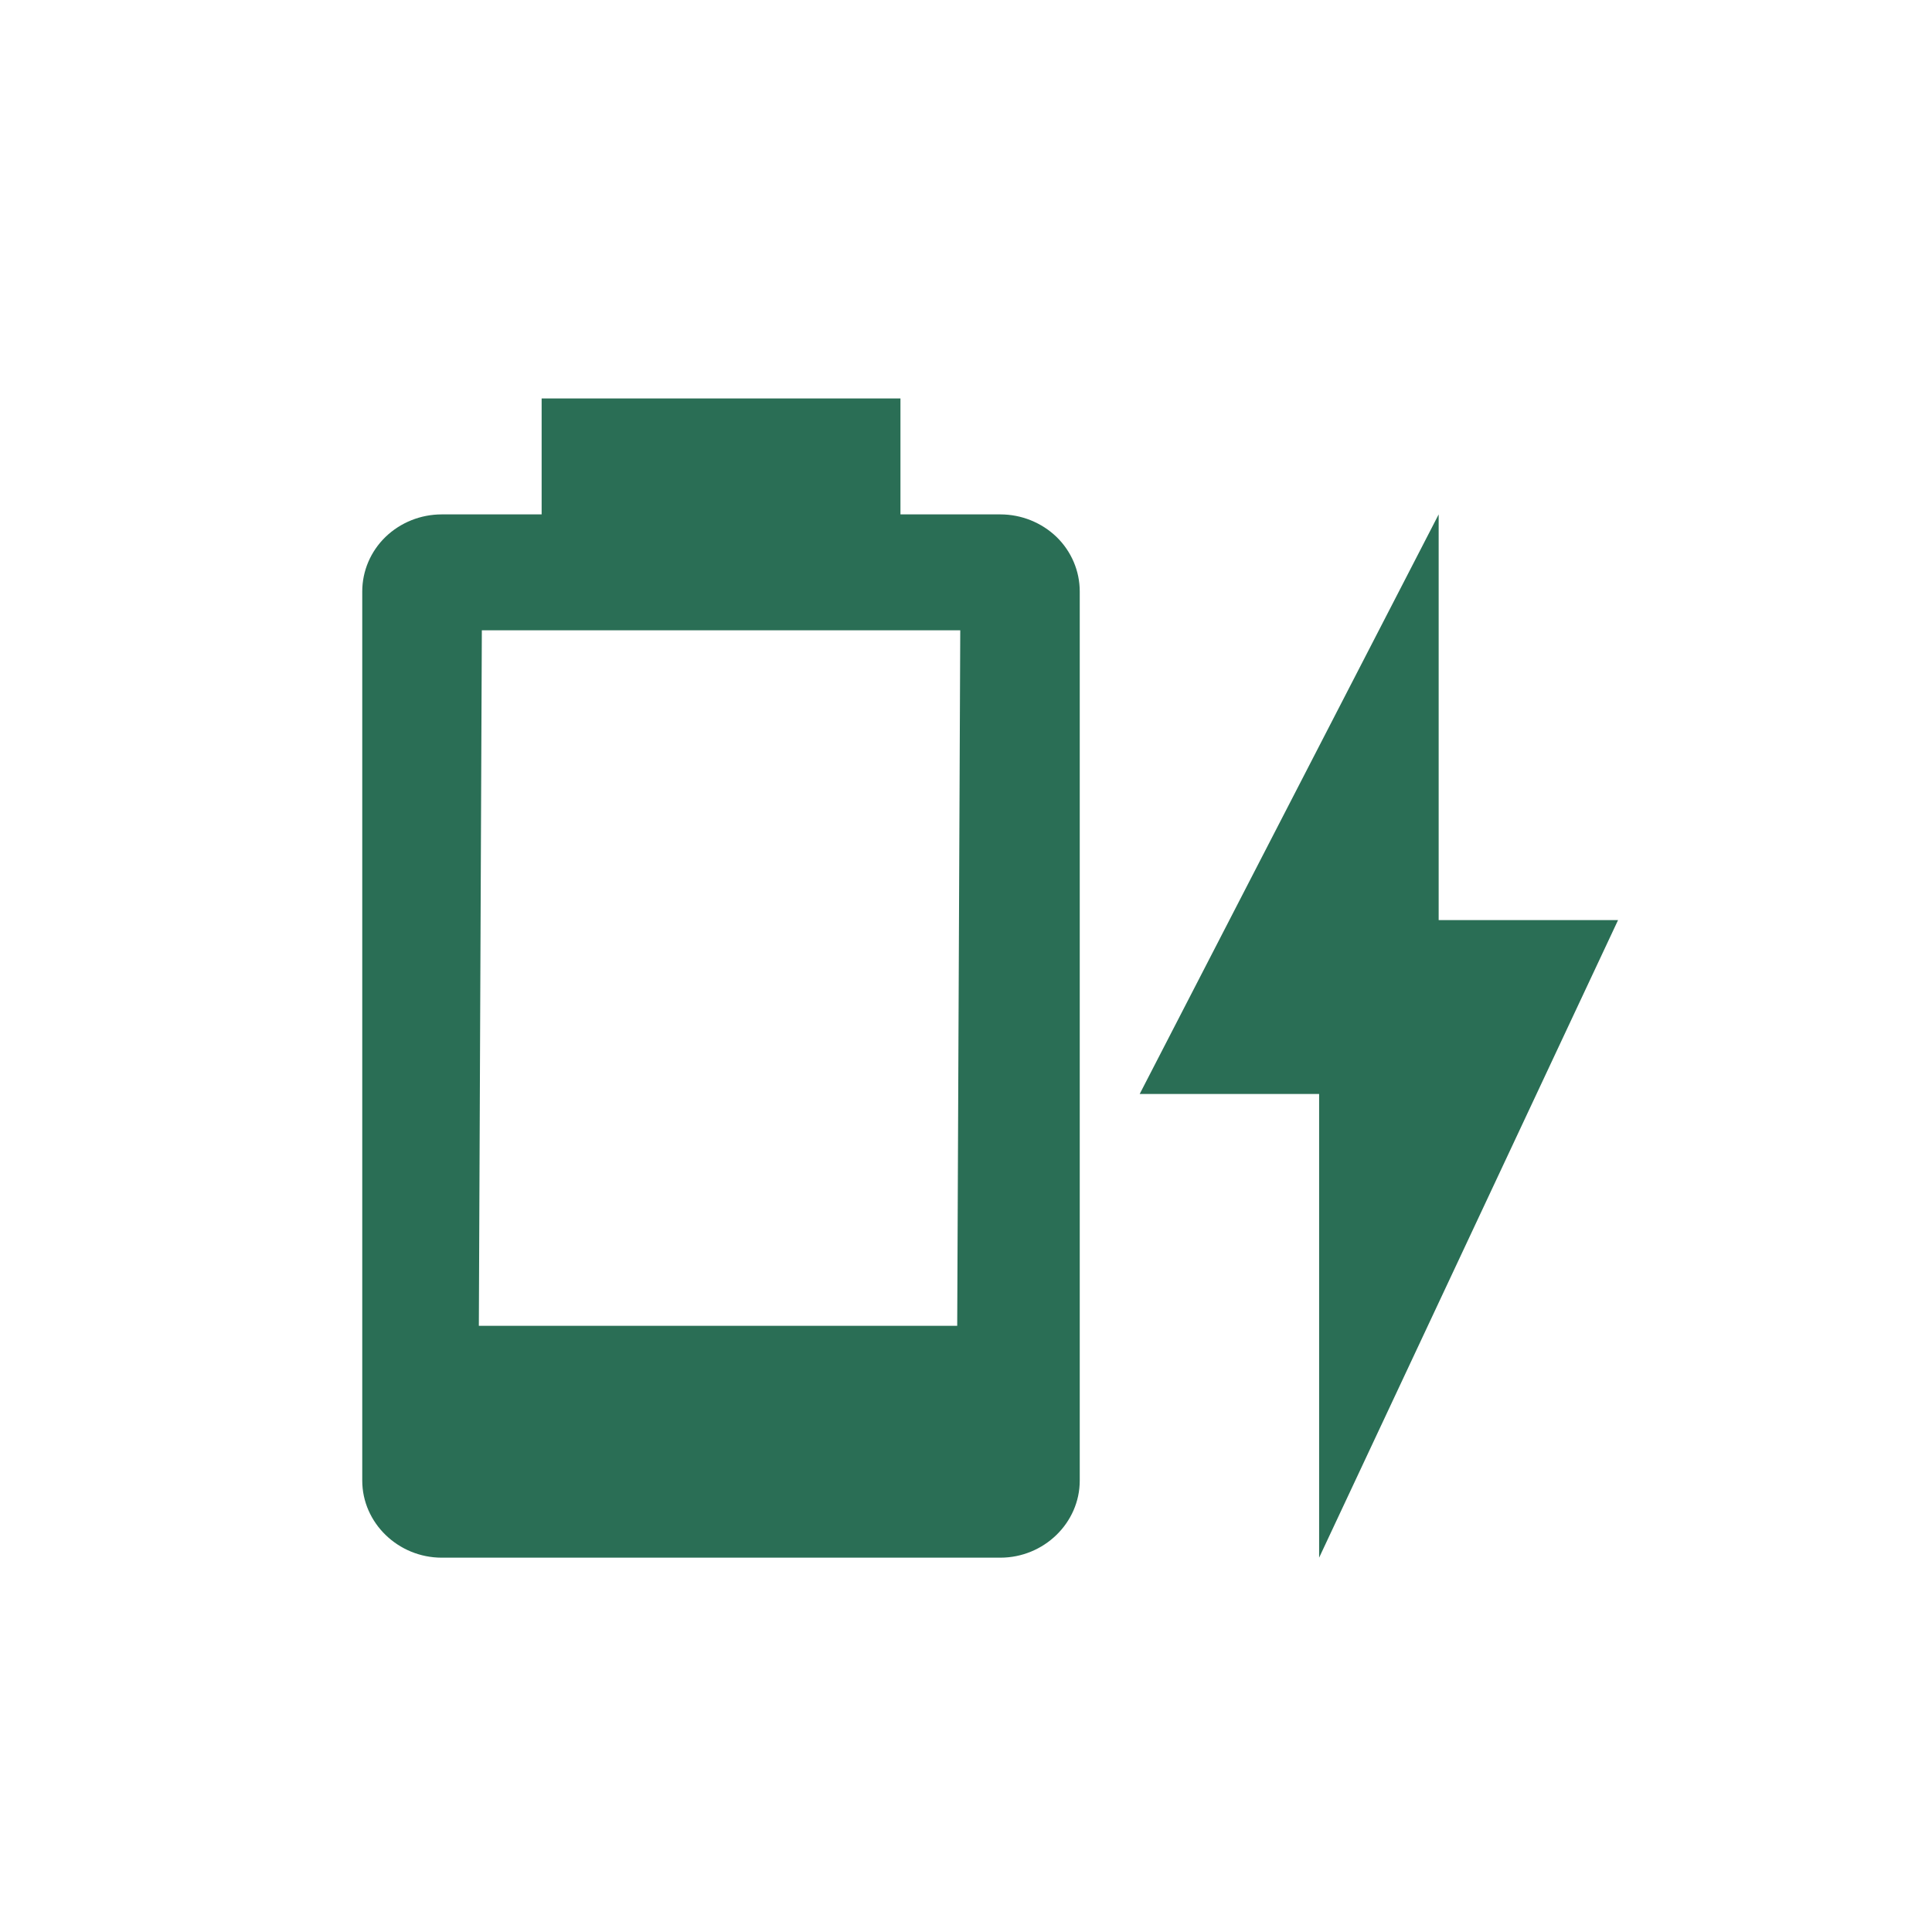
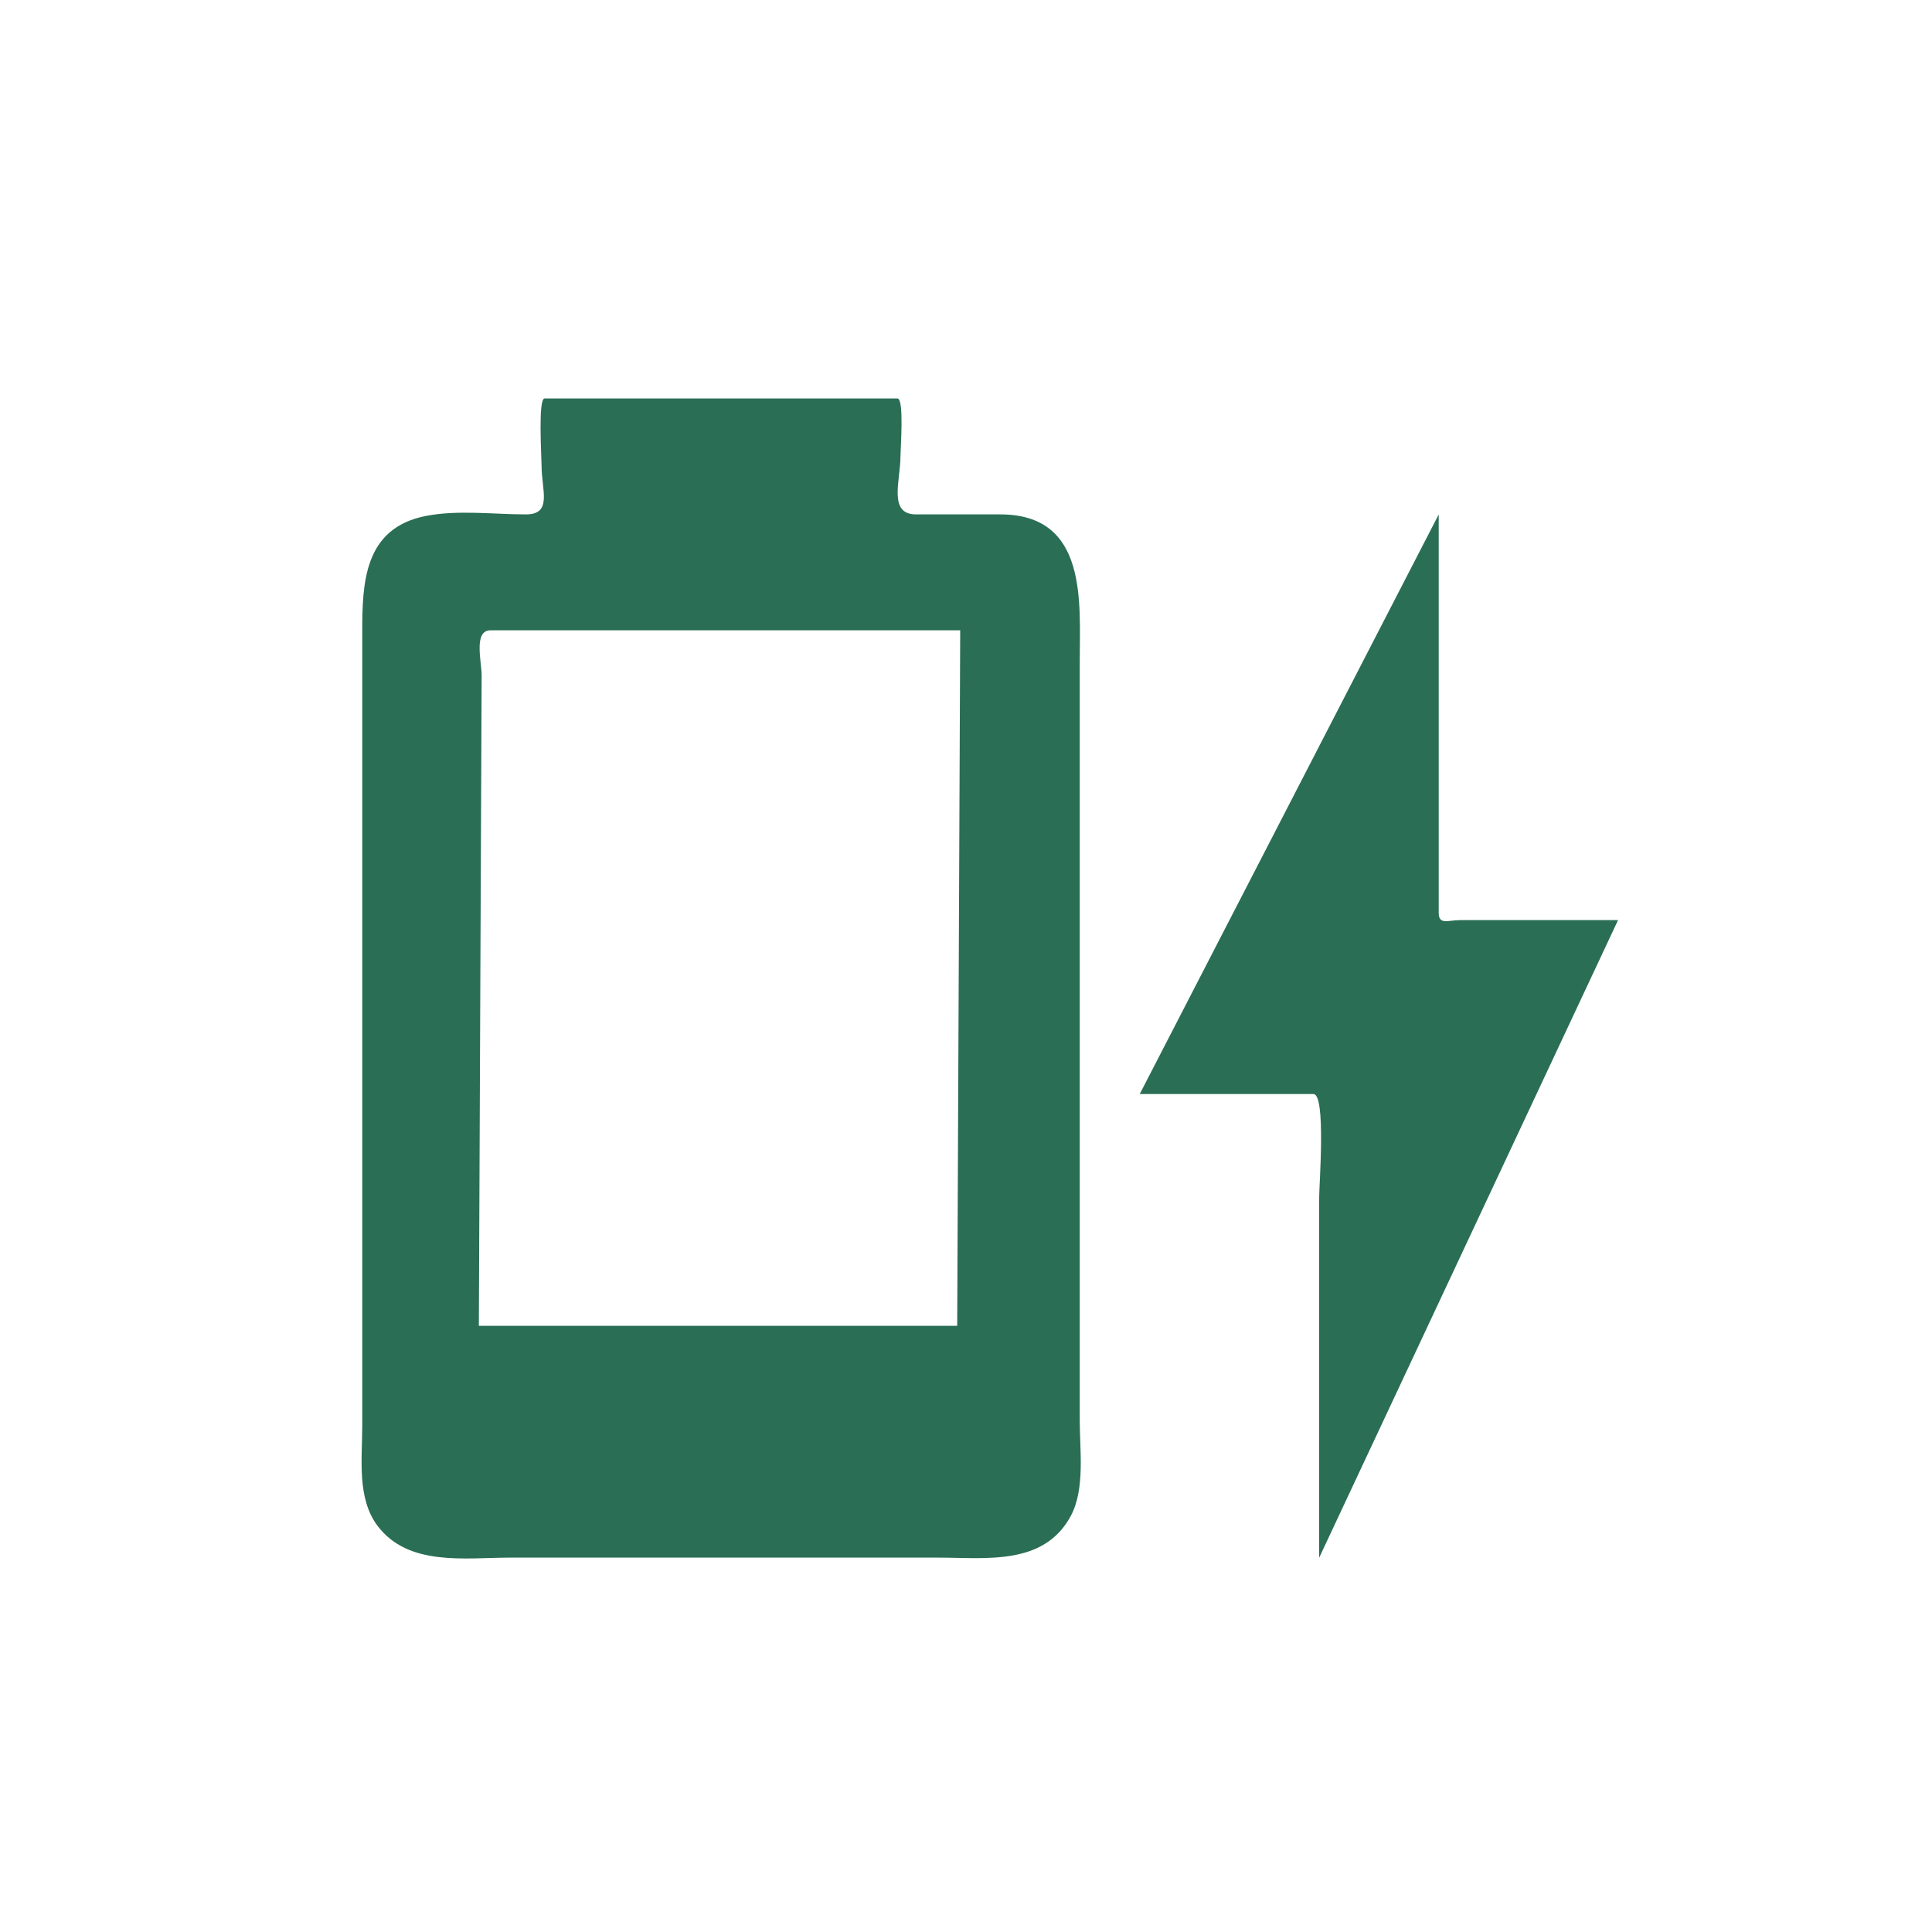
- <svg xmlns="http://www.w3.org/2000/svg" version="1.1" id="Layer_1" x="0px" y="0px" width="40px" height="40px" viewBox="0 0 40 40" enable-background="new 0 0 40 40" xml:space="preserve">
-   <g>
-     <path fill="#2A6E55" d="M22.355,30.654V12.246c0-0.423-0.172-0.829-0.48-1.129c-0.311-0.299-0.729-0.467-1.165-0.467h-2.067v-2.4   h-7.429v2.4H9.146c-0.437,0-0.855,0.168-1.165,0.467c-0.309,0.3-0.481,0.706-0.481,1.129v18.408c0,0.876,0.743,1.596,1.646,1.596   H20.71C21.613,32.25,22.355,31.53,22.355,30.654z M19.818,27.45H9.914l0.062-14.4h9.905L19.818,27.45z" />
-     <polygon fill="#2A6E55" points="29.786,19.05 29.786,10.65 23.596,22.65 27.311,22.65 27.311,32.25 33.5,19.05  " />
-   </g>
+ <svg xmlns="http://www.w3.org/2000/svg" version="1.1" id="Layer_2" x="0px" y="0px" width="40px" height="40px" viewBox="0 0 40 40" enable-background="new 0 0 40 40" xml:space="preserve">
+   <path fill="#2A6E55" d="M33.5,19.05c-1.092,0-2.184,0-3.275,0c-0.239,0-0.438,0.106-0.438-0.15c0-0.452,0-0.903,0-1.354  c0-2.298,0-4.597,0-6.895c-2.063,4-4.127,8-6.19,12c1.198,0,2.397,0,3.596,0c0.263,0,0.119,1.874,0.119,2.141  c0,2.486,0,4.973,0,7.459C29.374,27.85,31.437,23.45,33.5,19.05z" />
+   <path fill="#2A6E55" d="M20.71,10.65c-0.582,0-1.163,0-1.744,0c-0.584,0-0.323-0.695-0.323-1.2c0-0.15,0.08-1.2-0.062-1.2  c-0.471,0-0.941,0-1.411,0c-1.548,0-3.095,0-4.643,0c-0.417,0-0.834,0-1.252,0c-0.139,0-0.062,1.233-0.062,1.399  c0,0.497,0.23,1.001-0.323,1.001c-0.665,0-1.409-0.097-2.067,0.031C7.531,10.931,7.5,12.074,7.5,13.092c0,2.687,0,5.374,0,8.06  c0,2.789,0,5.579,0,8.368c0,0.679-0.115,1.501,0.319,2.074c0.64,0.843,1.811,0.655,2.74,0.655c2.957,0,5.914,0,8.87,0  c0.982,0,2.184,0.173,2.741-0.864c0.298-0.555,0.185-1.361,0.185-1.969c0-3.602,0-7.204,0-10.806c0-1.636,0-3.272,0-4.908  C22.355,12.468,22.527,10.65,20.71,10.65z M19.818,27.45c-3.301,0-6.603,0-9.904,0c0.02-4.486,0.039-8.973,0.058-13.459  c0.001-0.293-0.175-0.941,0.184-0.941c1.039,0,2.078,0,3.117,0c2.203,0,4.405,0,6.607,0C19.86,17.85,19.839,22.65,19.818,27.45z" />
</svg>
